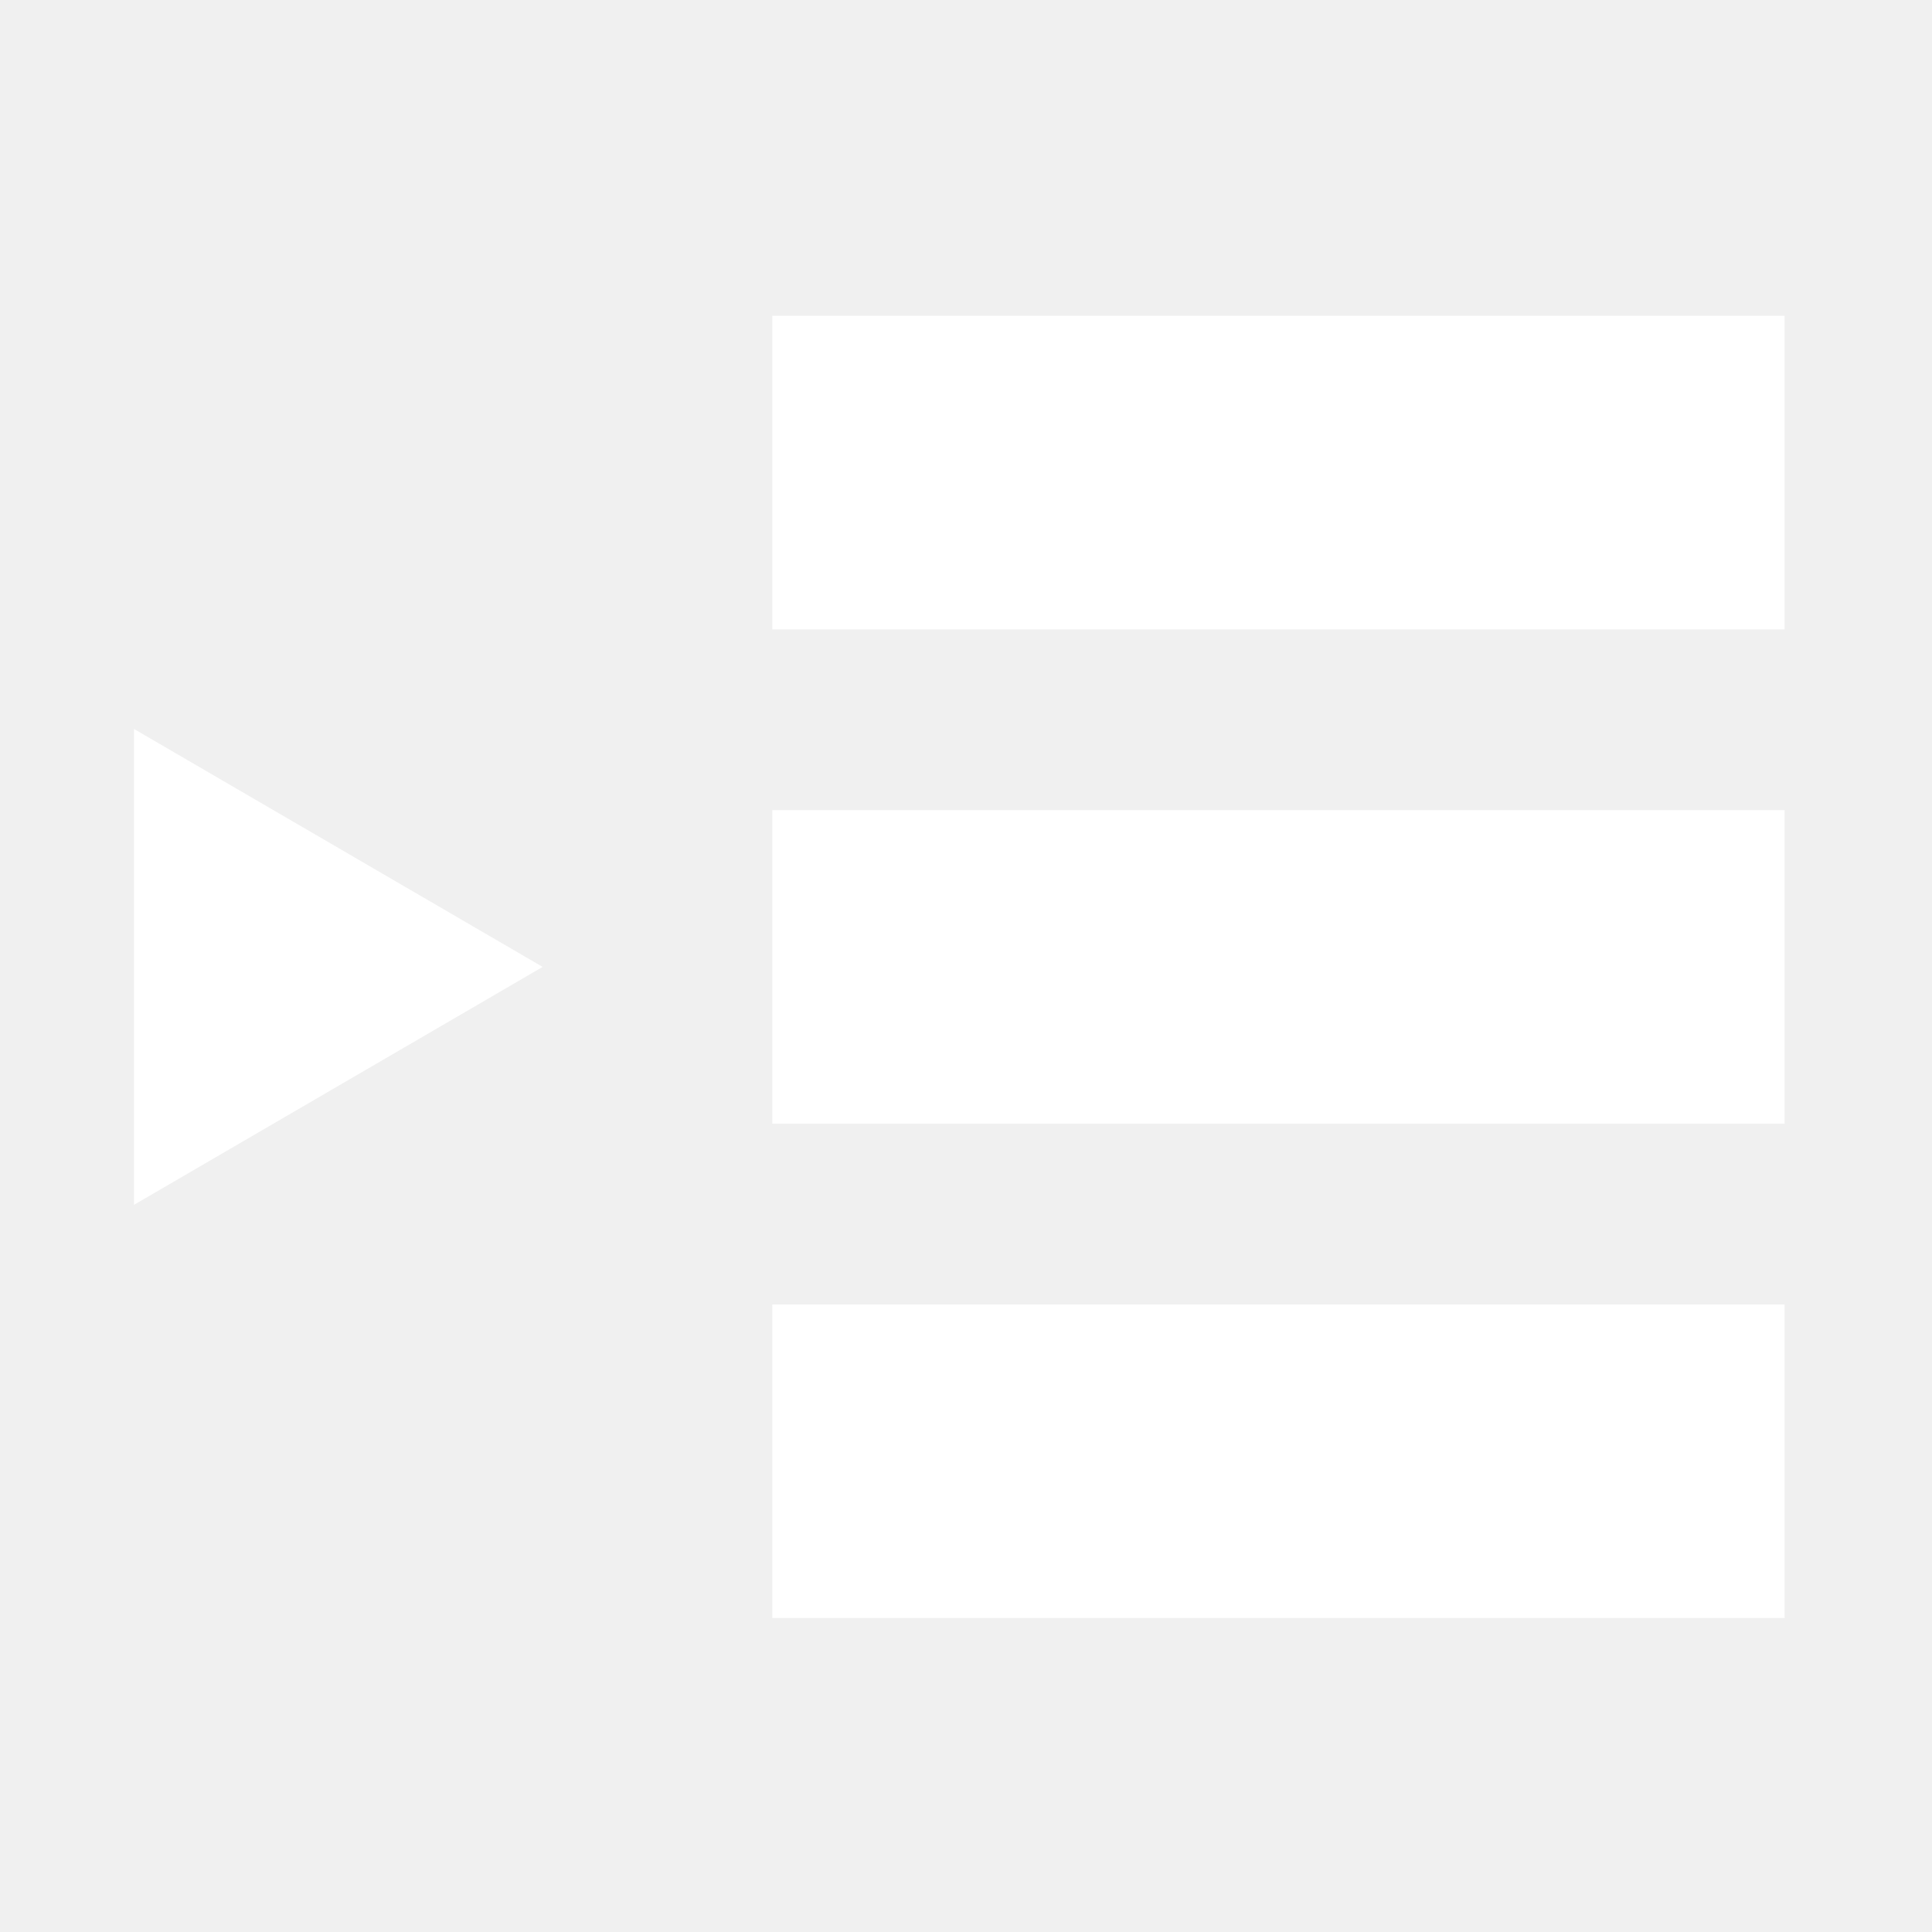
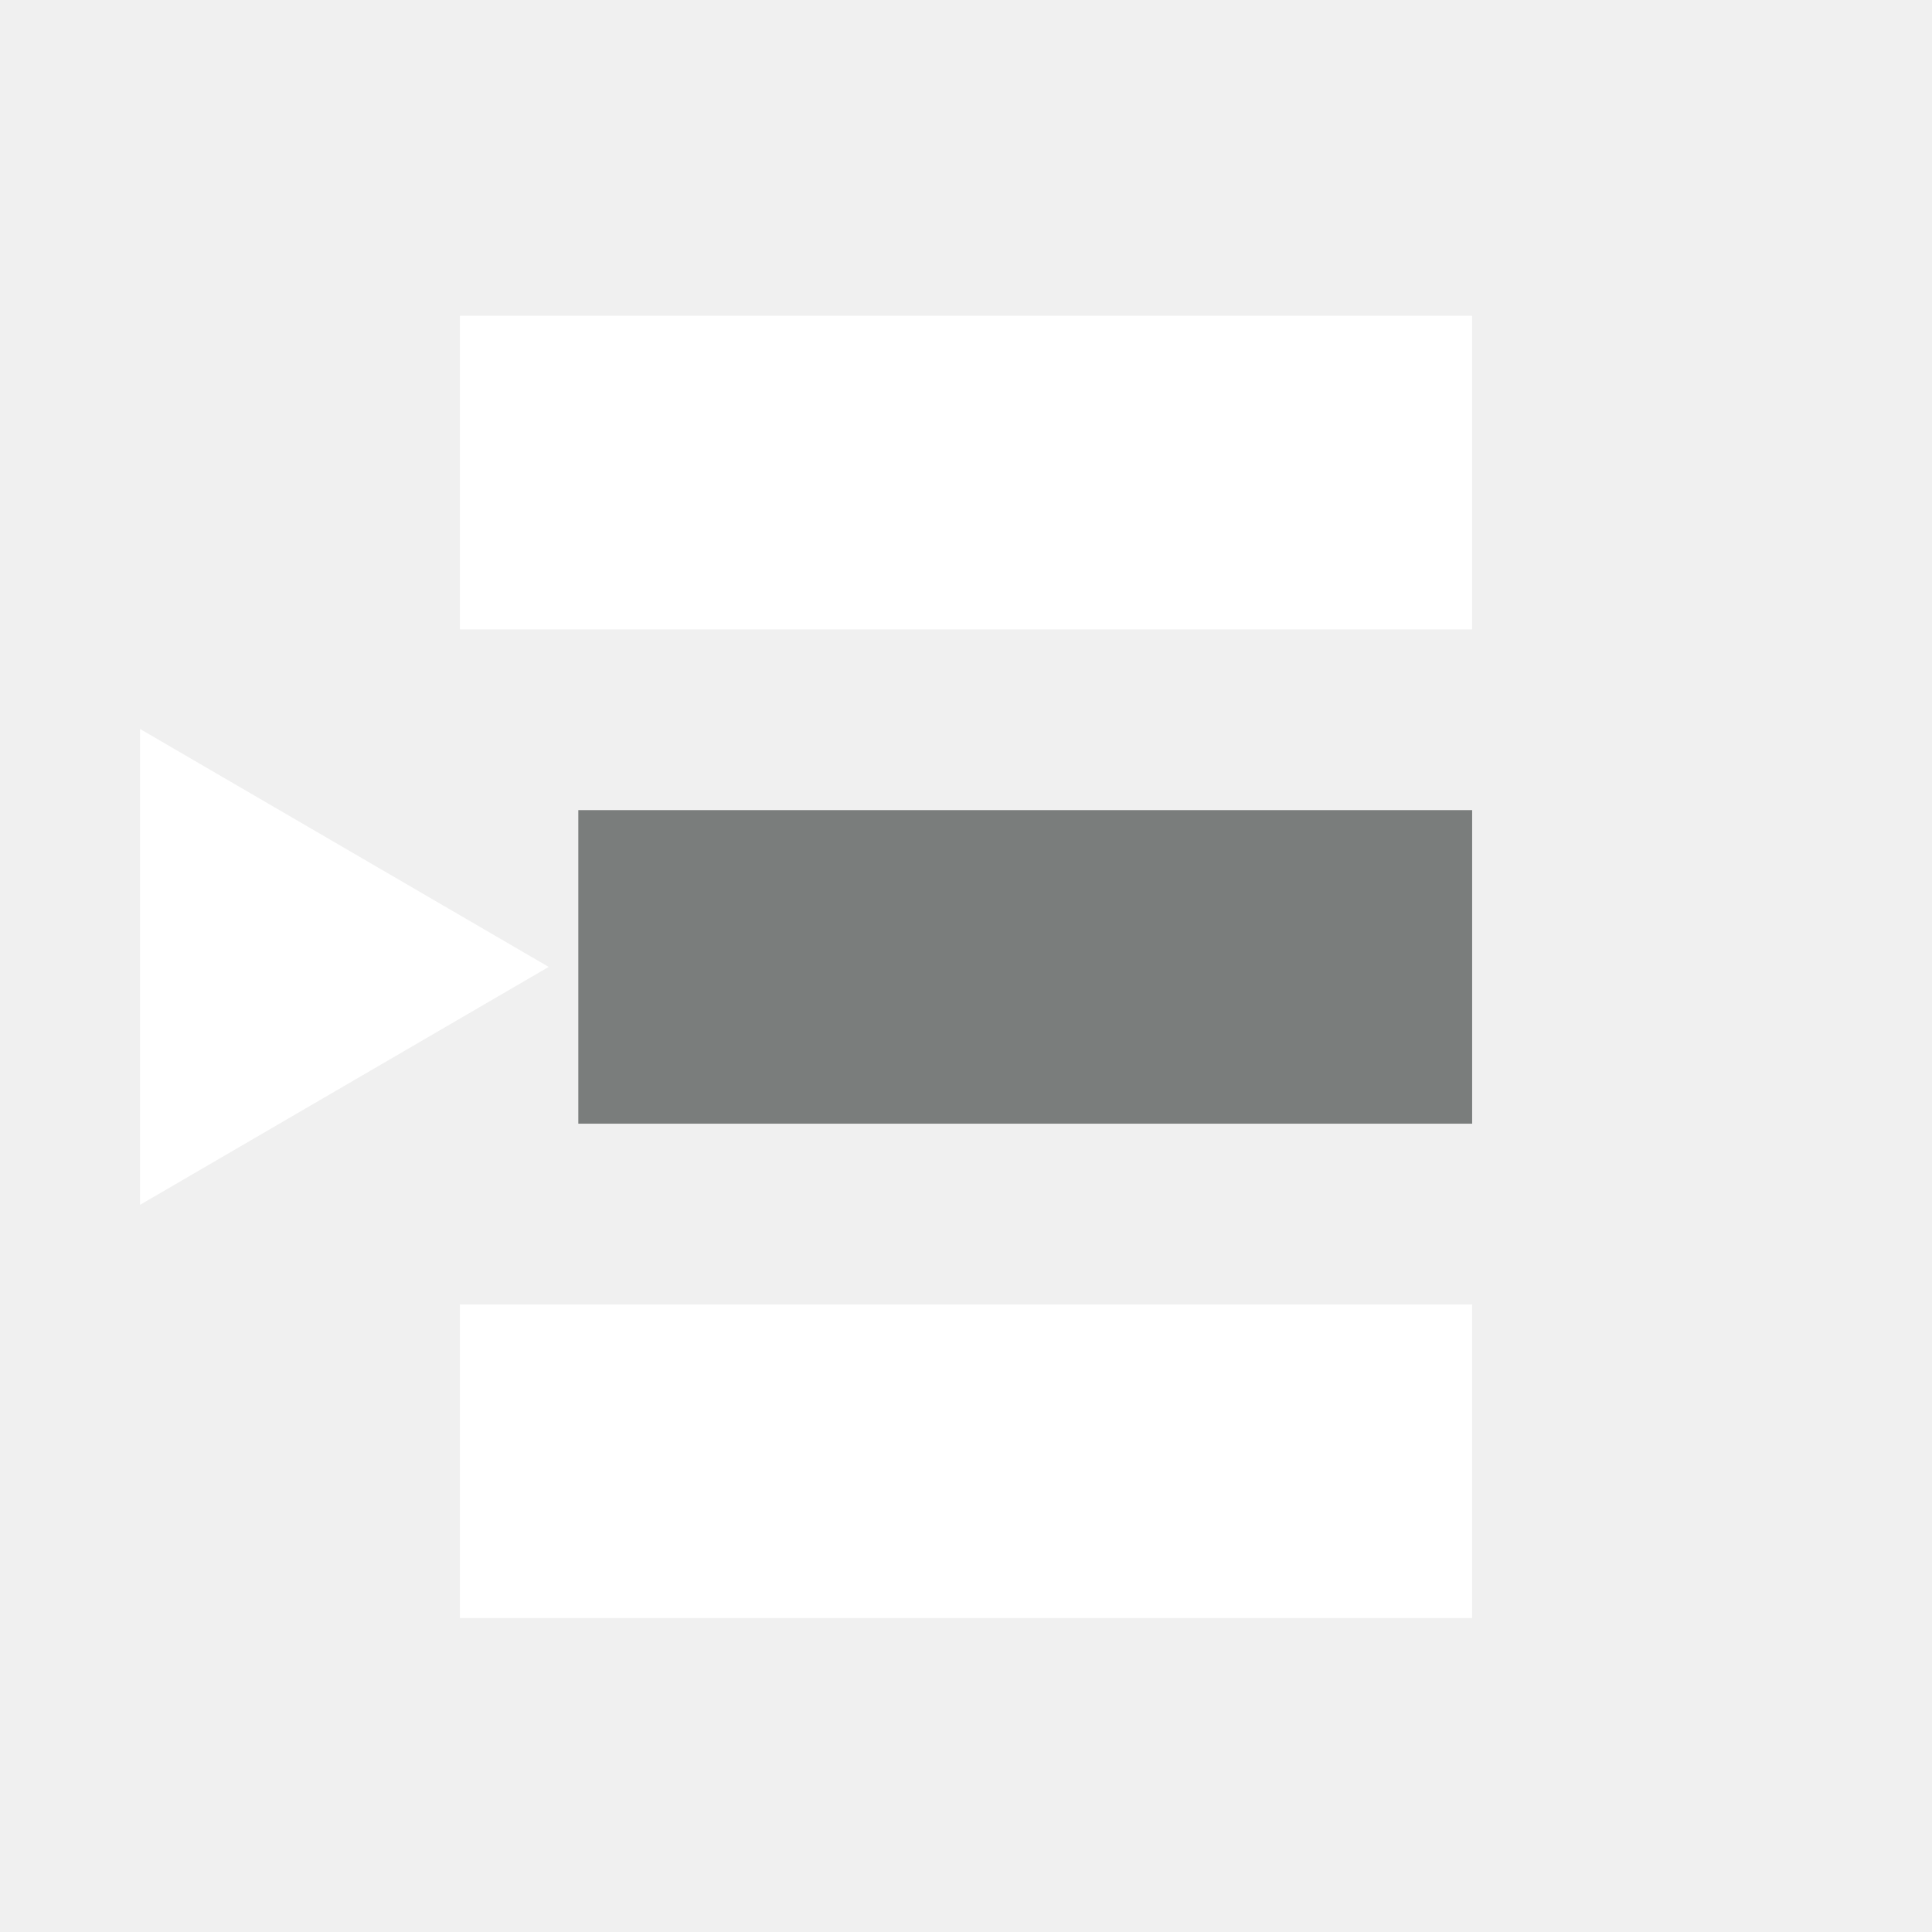
<svg xmlns="http://www.w3.org/2000/svg" height="640" id="svg2" version="1.1" width="640" xml:space="preserve">
  <defs id="defs6" />
-   <g id="g12" transform="matrix(1.25,0,0,-1.25,0,640)">
-     <path d="m 204.67,428.315 268.265,0 0,-83.101 -268.265,0 0,83.101 z" id="path14" style="fill:#ffffff;fill-opacity:1;fill-rule:nonzero;stroke:none" />
-     <path d="m 204.67,297.31 268.265,0 0,-83.097 -268.265,0 0,83.097 z" id="path16" style="fill:#ffffff;fill-opacity:1;fill-rule:nonzero;stroke:none" />
-     <path d="m 204.67,166.307 268.265,0 0,-83.1 -268.265,0 0,83.1 z" id="path18" style="fill:#ffffff;fill-opacity:1;fill-rule:nonzero;stroke:none" />
-     <g id="g20" transform="translate(143.8047,255.7578)">
-       <path d="m 0,0 -108.291,-63.049 0,126.105 L 0,0 z" id="path22" style="fill:#ffffff;fill-opacity:1;fill-rule:nonzero;stroke:none" />
-     </g>
+   <path style="fill:#ffffff;fill-opacity:1;fill-rule:nonzero;stroke:none" id="path14" d="m 152.334,104.606 335.331,0 0,103.876 -335.331,0 0,-103.876 z" />
+   <path style="fill:#7a7d7c;fill-opacity:1;fill-rule:nonzero;stroke:none" id="path16" d="m 191.575,268.363 296.091,0 0,103.871 -296.091,0 0,-103.871 z" />
+   <path style="fill:#ffffff;fill-opacity:1;fill-rule:nonzero;stroke:none" id="path18" d="m 152.334,432.116 335.331,0 0,103.875 -335.331,0 0,-103.875 z" />
+   <g transform="matrix(1.25,0,0,-1.25,181.7559,320.3028)" id="g20">
+     <path style="fill:#ffffff;fill-opacity:1;fill-rule:nonzero;stroke:none" id="path22" d="m 0,0 -108.291,-63.049 0,126.105 L 0,0 z" />
  </g>
</svg>
